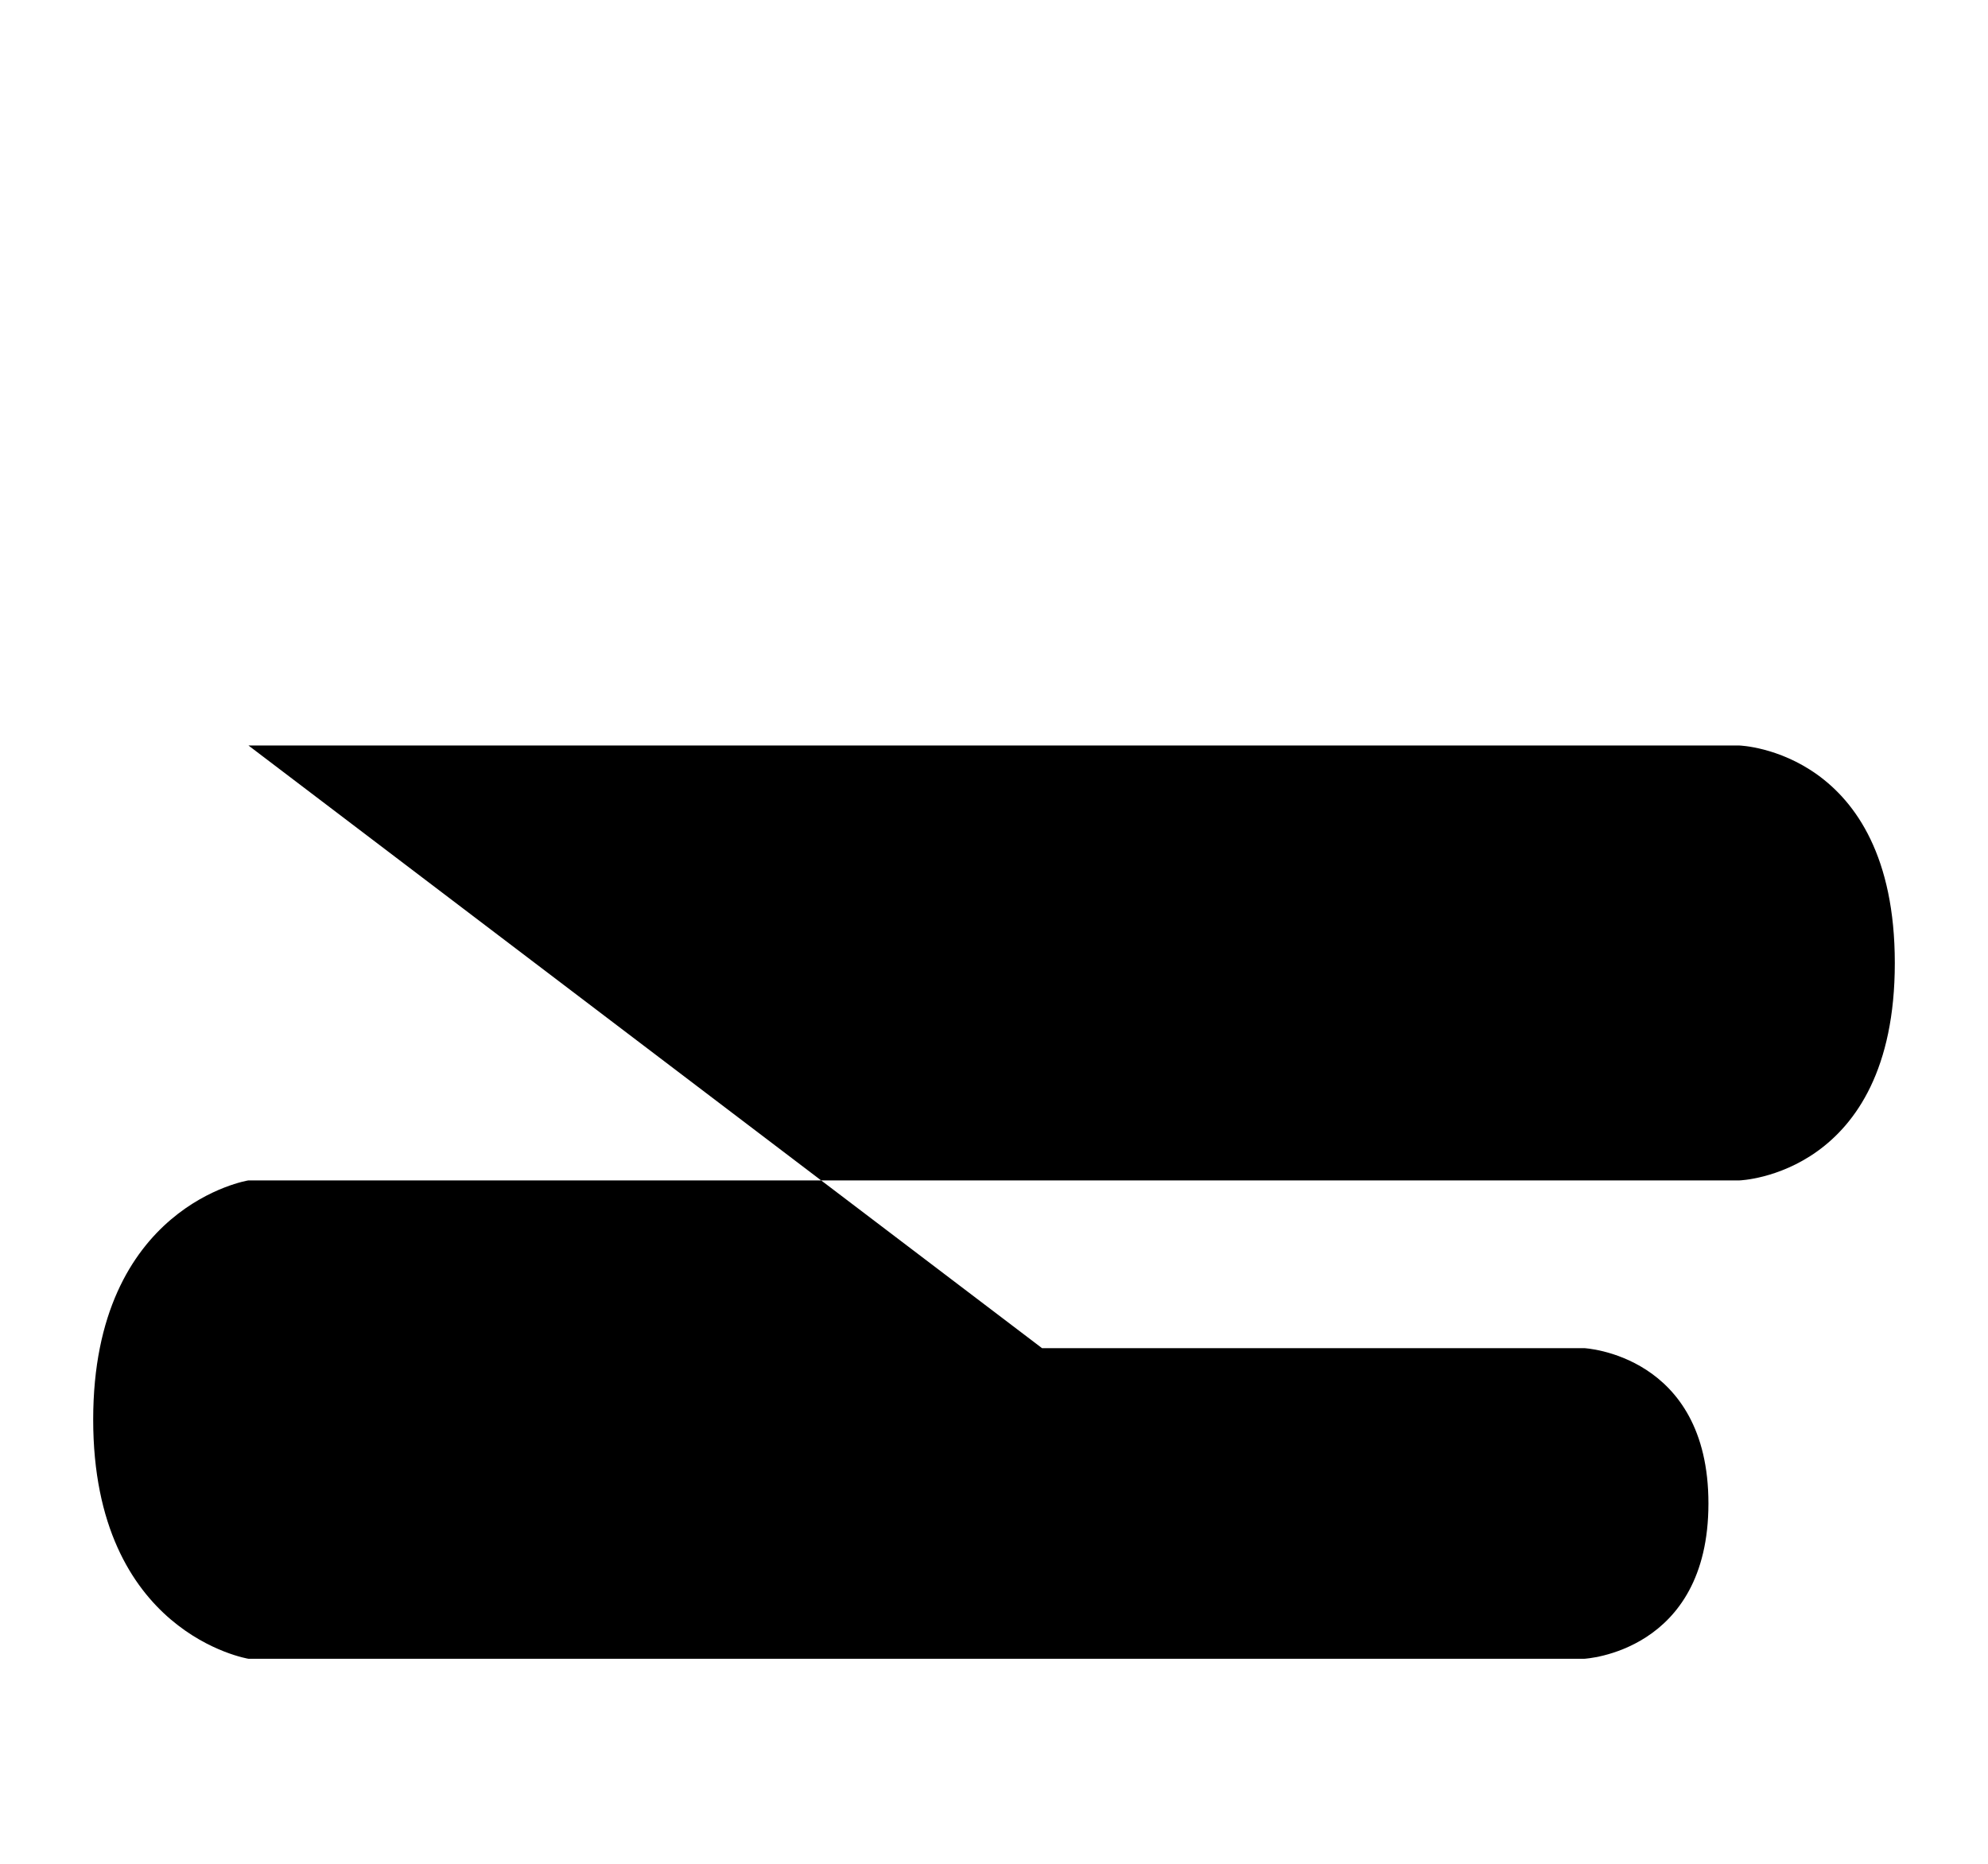
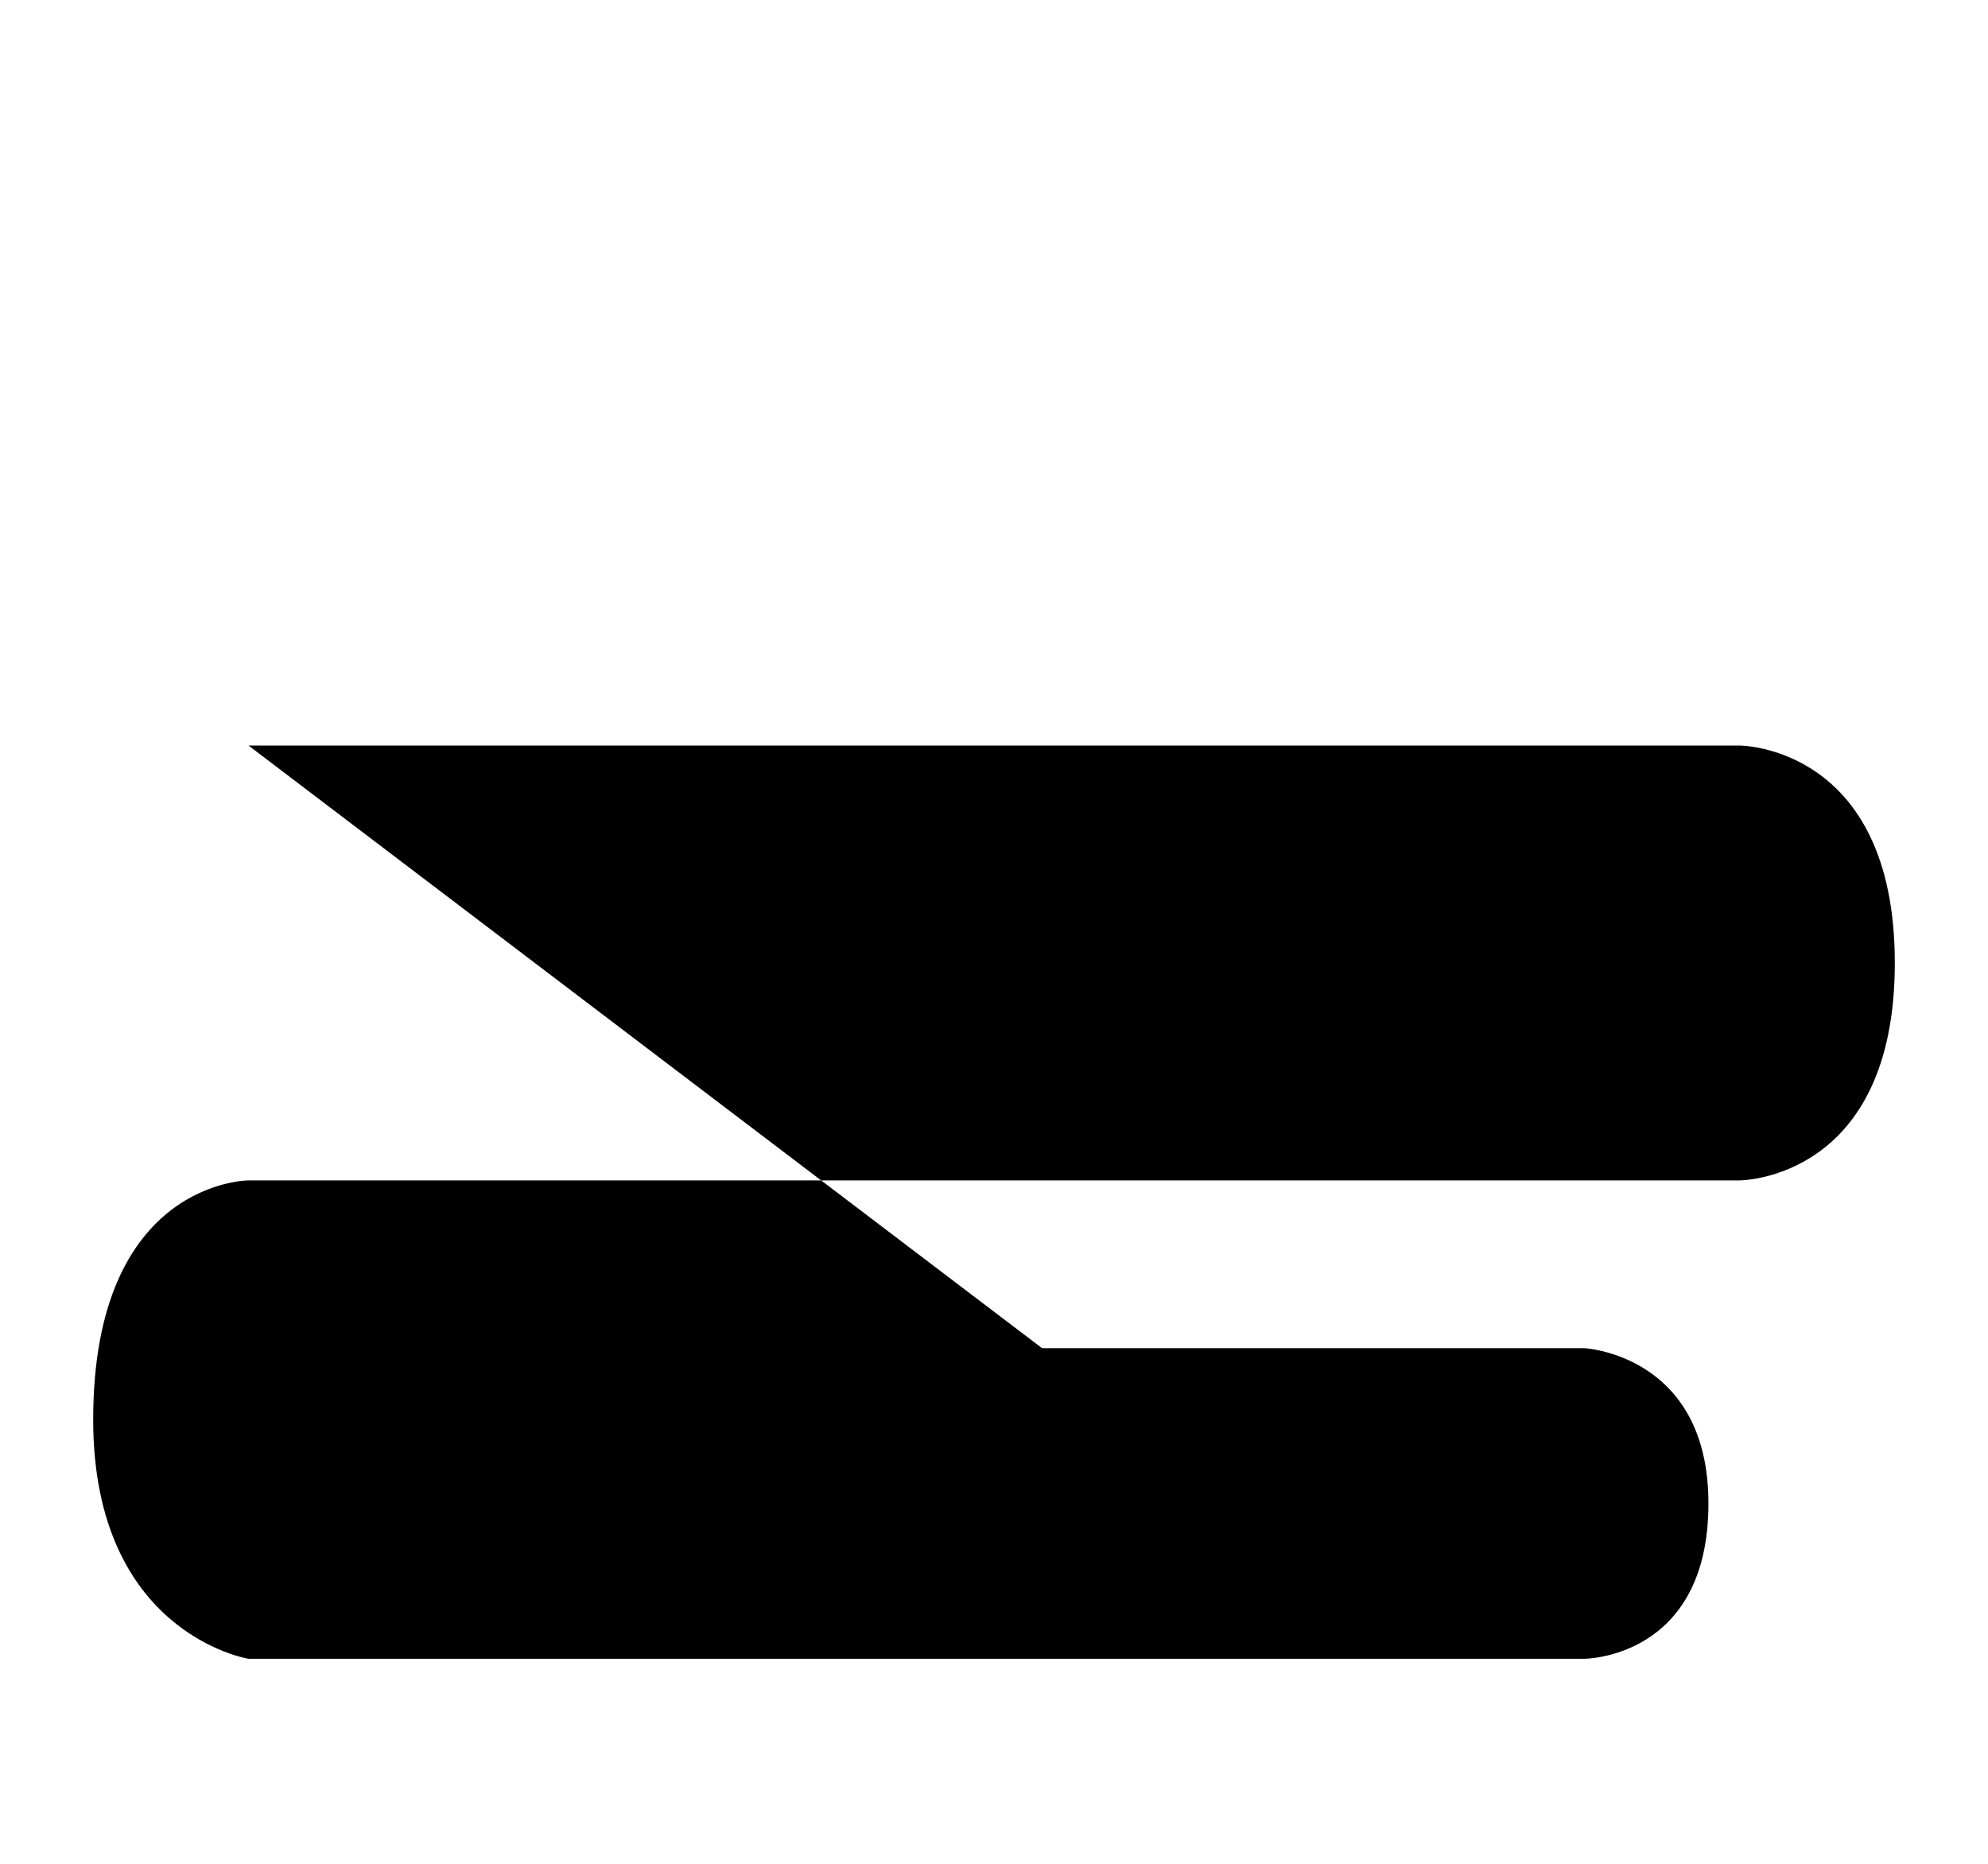
<svg viewBox="0 0 320 300">
  <defs>
-     <linearGradient inkscapeCollect="always" id="linearGradient" x1="13" y1="193.5" x2="307" y2="193.5" gradientUnits="userSpaceOnUse">
+     <linearGradient inkscapecollect="always" id="linearGradient" x1="13" y1="194" x2="315" y2="194" gradientUnits="userSpaceOnUse">
      <stop style="stop-color:#ff00ff;" offset="0" id="stop876" />
      <stop style="stop-color:#ff0000;" offset="1" id="stop878" />
    </linearGradient>
  </defs>
-   <path d="m 40,120 240,-3.2e-4 c 0,0 24.993,0.799 25,35 0.008,34.201 -25,35 -25,35 h -240 c 0,-0.021 -25,4.013 -25,38.5 0,34.487 25,38.5 25,38.5 h 215 c 0,0 20,-0.996 20,-25 0,-24.004 -20,-25 -20,-25 h -190 c 0,0 -20,1.71 -20,25 0,24.004 20,25 20,25 h 168.571" />
+   <path d="    m 40,120   l 240,00      c 0,0   25,0   25,35   0,35   -25,35   -25,35      h -240      c 0,-0   -25,0   -25,38.5   0,34.5   25,38.5   25,38.5      h 215      c 0,0   20,0   20,-25   0,-24   -20,-25   -20,-25      h -190      c 0,0   -20,1.71   -20,25   0,24.004   20,25   20,25      h 168.571" />
</svg>
